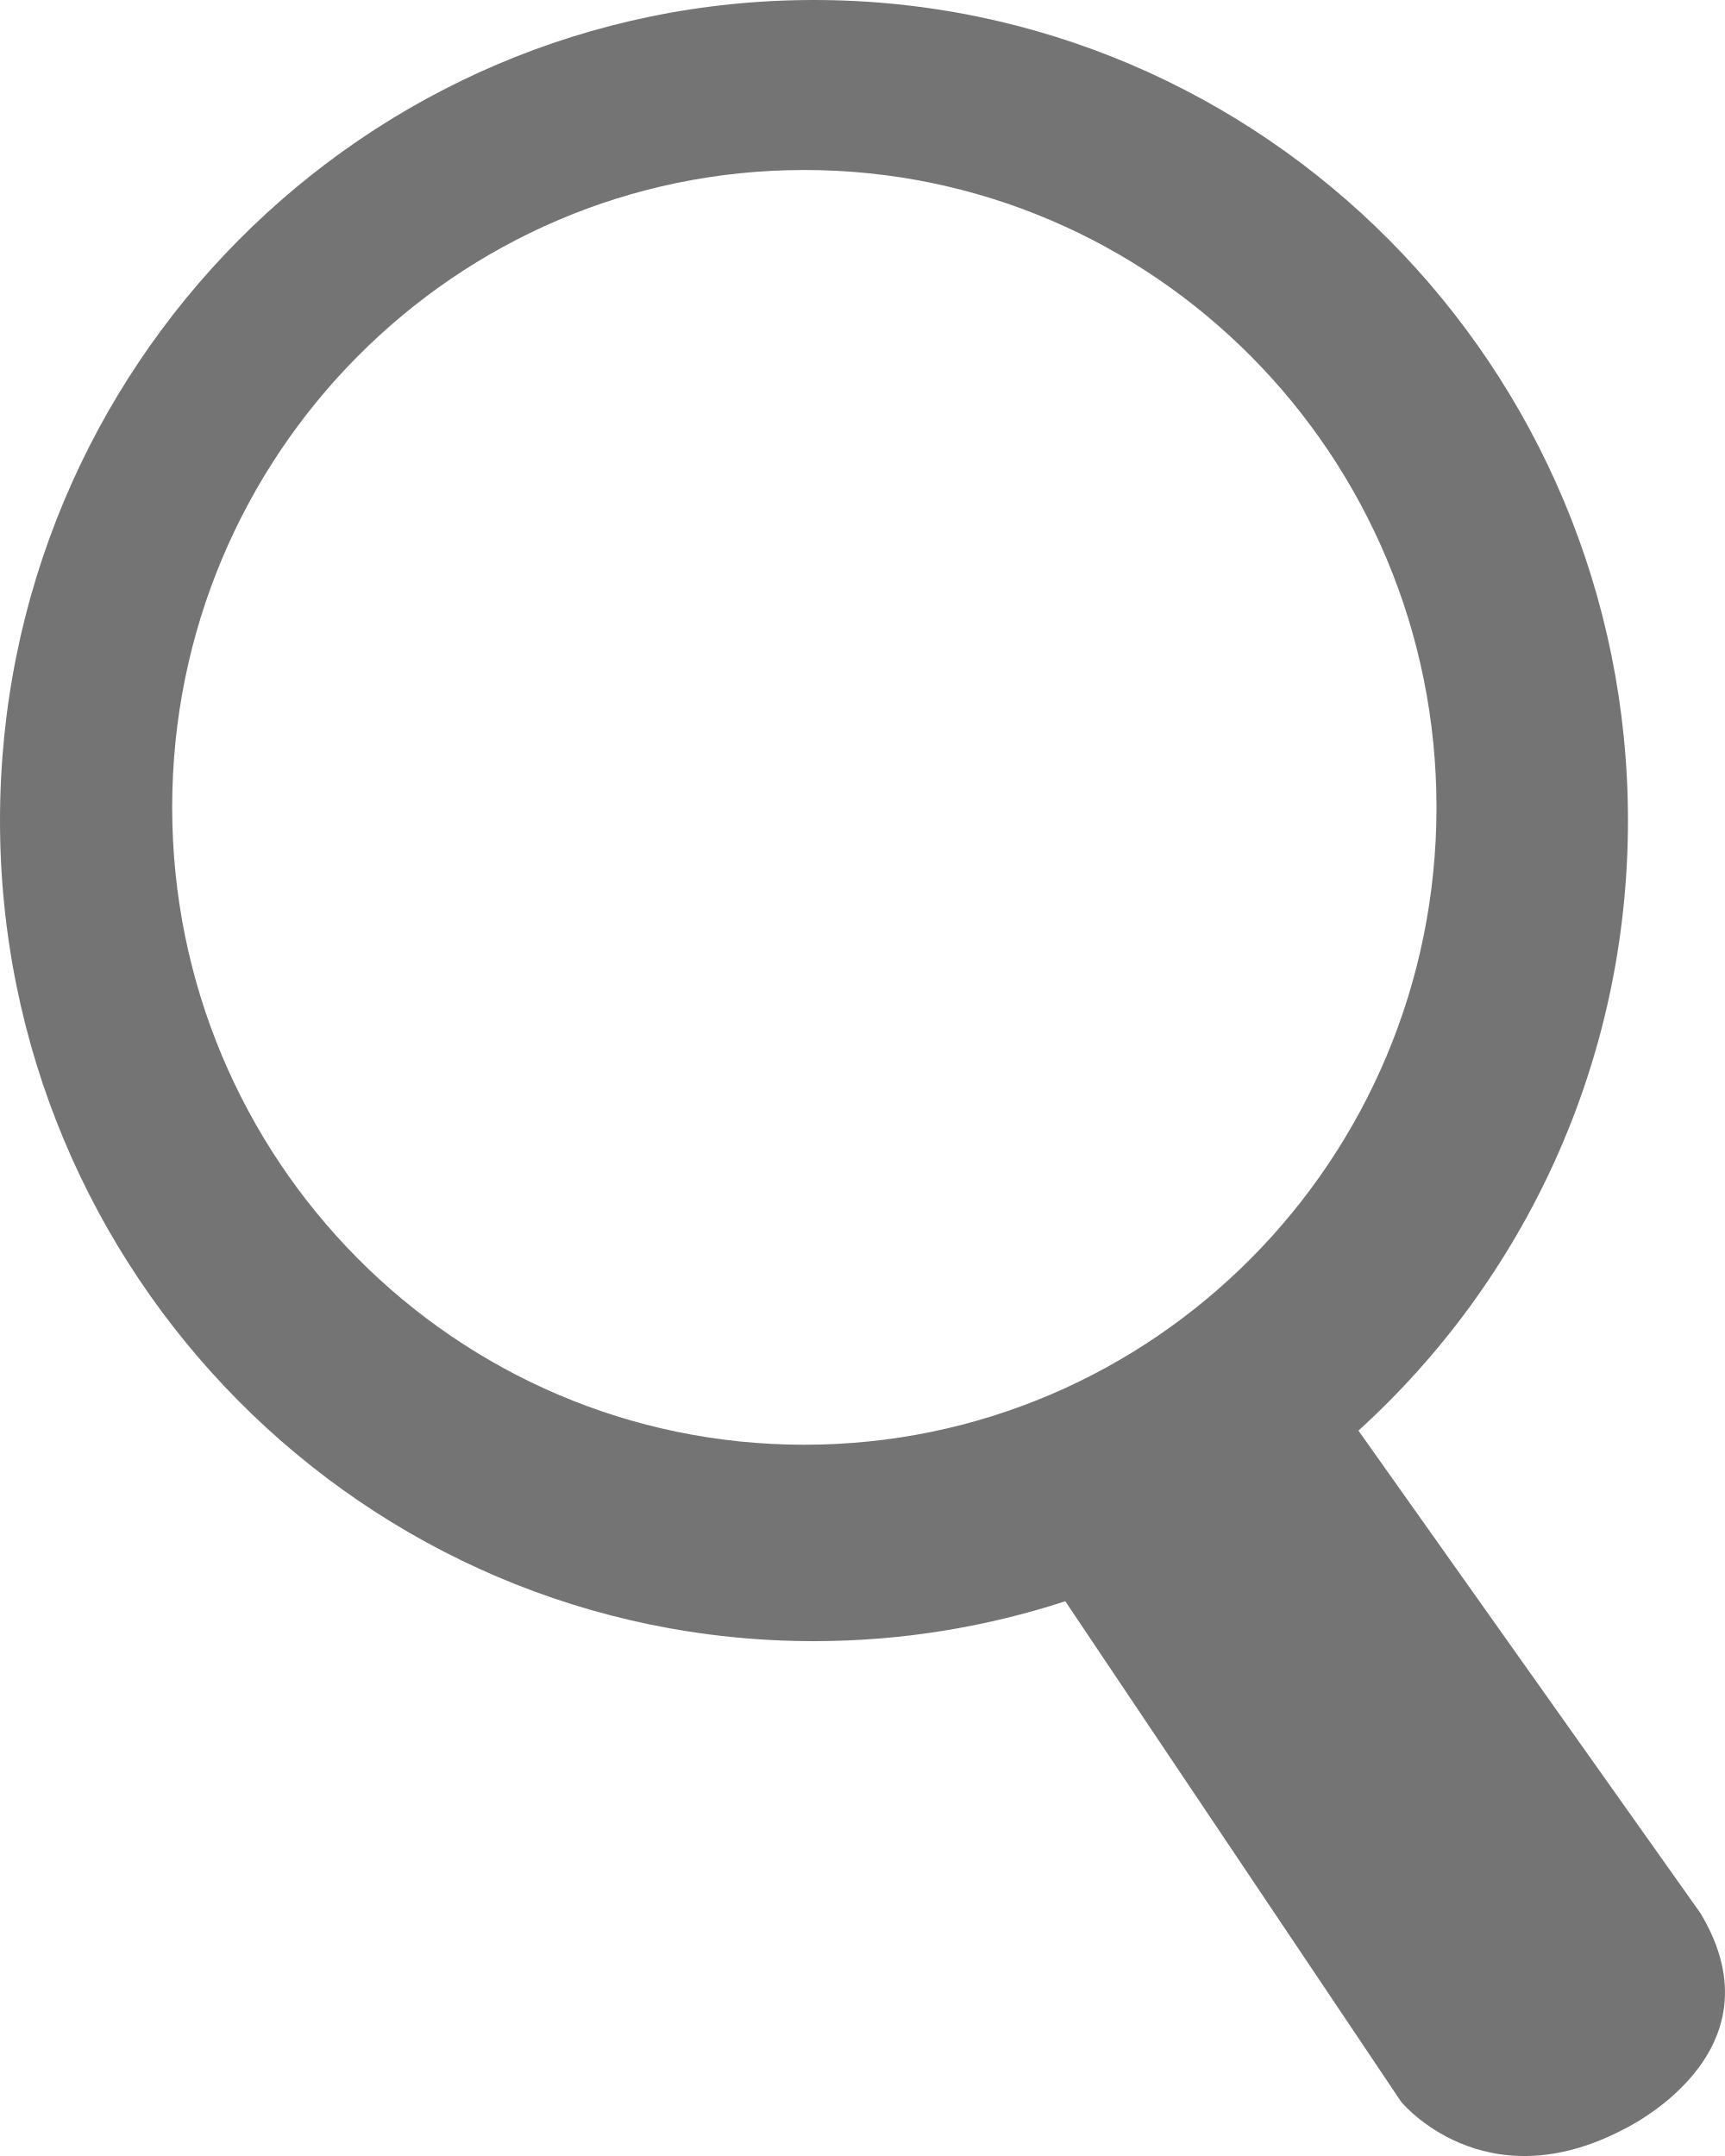
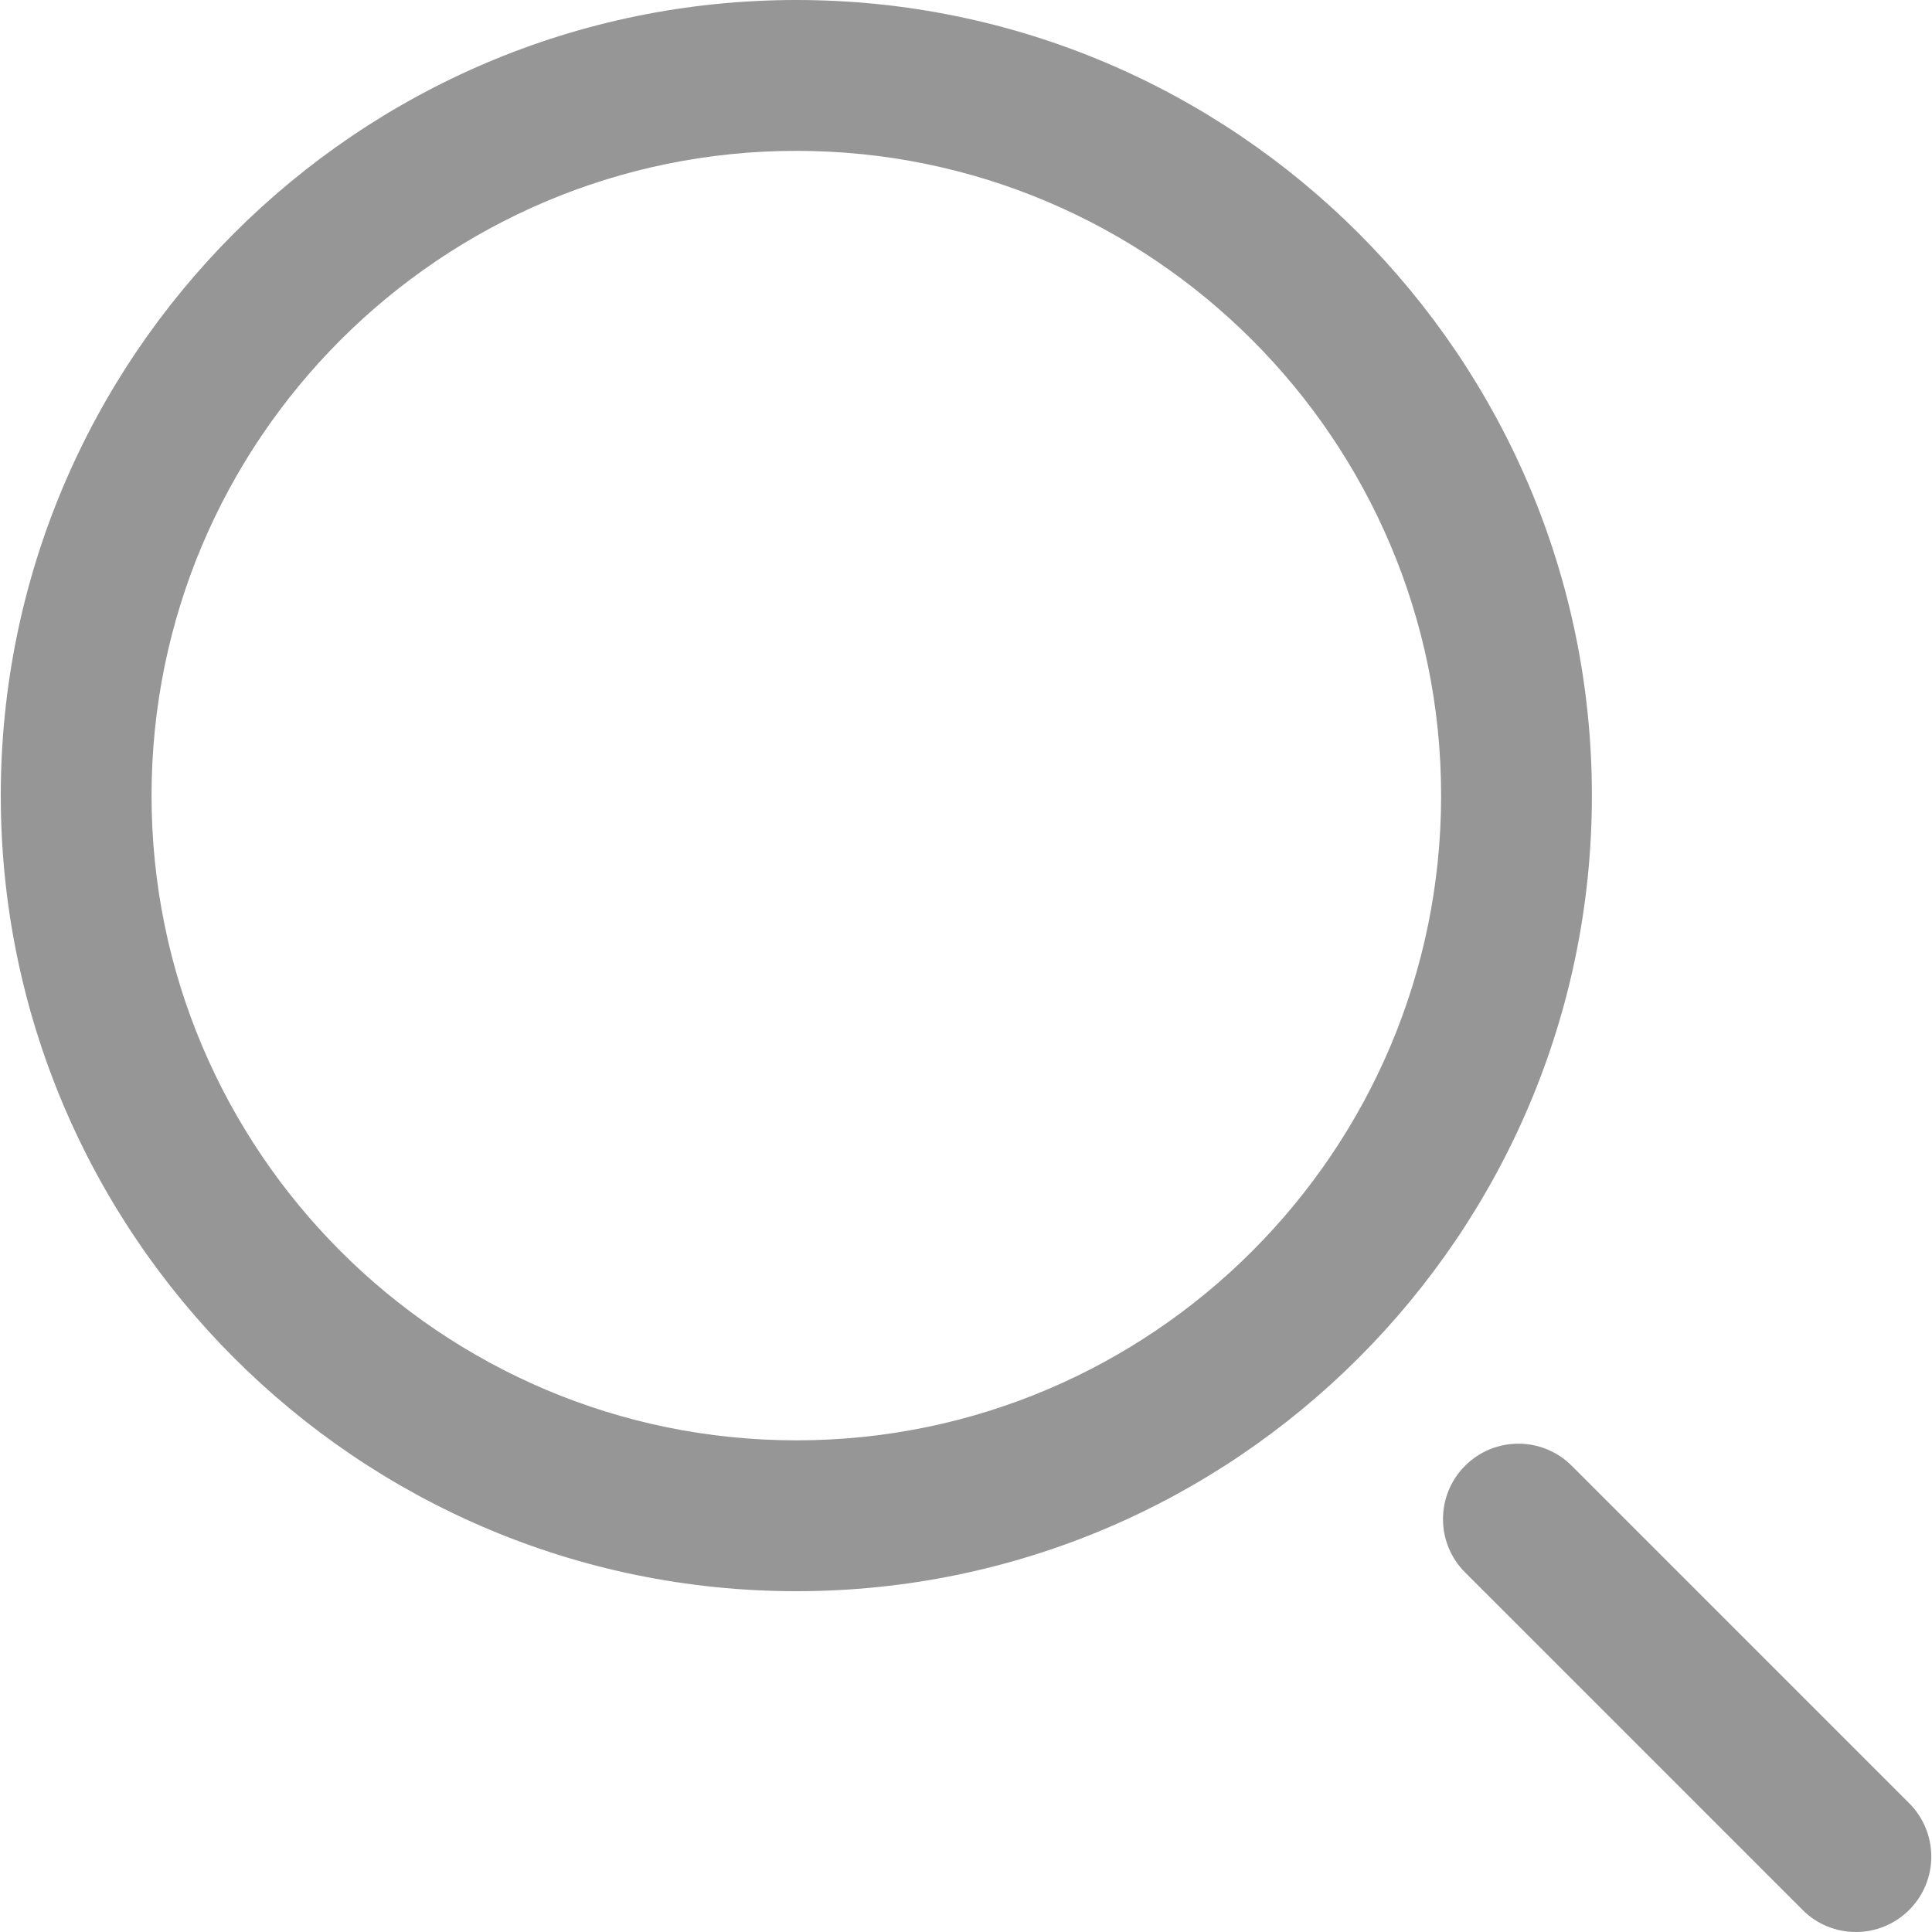
- <svg xmlns="http://www.w3.org/2000/svg" width="16" height="20" viewBox="0 0 16 20" fill="none">
-   <path d="M15.772 17.747L12.6 13.271C14.134 11.878 15.1 9.859 15.1 7.612C15.1 3.408 11.72 0 7.549 0C3.379 0 0 3.408 0 7.612C0 11.816 3.38 15.224 7.549 15.224C8.363 15.224 9.146 15.093 9.881 14.854L12.996 19.497C12.996 19.497 13.759 20.431 15.057 19.754C15.055 19.753 16.559 19.056 15.772 17.747ZM7.46 13.402C4.222 13.402 1.597 10.755 1.597 7.489C1.597 4.224 4.222 1.577 7.46 1.577C10.699 1.577 13.324 4.224 13.324 7.489C13.324 10.755 10.699 13.402 7.46 13.402Z" fill="#757474" />
+ <svg xmlns="http://www.w3.org/2000/svg" width="25" height="25" viewBox="0 0 25 25" fill="none">
+   <path d="M10.305 20.59C4.628 20.59 0.01 15.972 0.01 10.295C0.01 4.618 4.628 0 10.305 0C15.981 0 20.599 4.618 20.599 10.295C20.599 15.972 15.981 20.59 10.305 20.59ZM10.305 1.952C5.704 1.952 1.961 5.694 1.961 10.295C1.961 14.895 5.704 18.638 10.305 18.638C14.905 18.638 18.648 14.895 18.648 10.295C18.648 5.694 14.905 1.952 10.305 1.952ZM24.705 24.714C25.086 24.333 25.086 23.715 24.705 23.334L20.338 18.967C19.957 18.586 19.339 18.586 18.958 18.967C18.577 19.349 18.577 19.966 18.958 20.347L23.325 24.714C23.515 24.905 23.765 25 24.015 25C24.265 25 24.514 24.905 24.705 24.714Z" fill="#969696" />
</svg>
